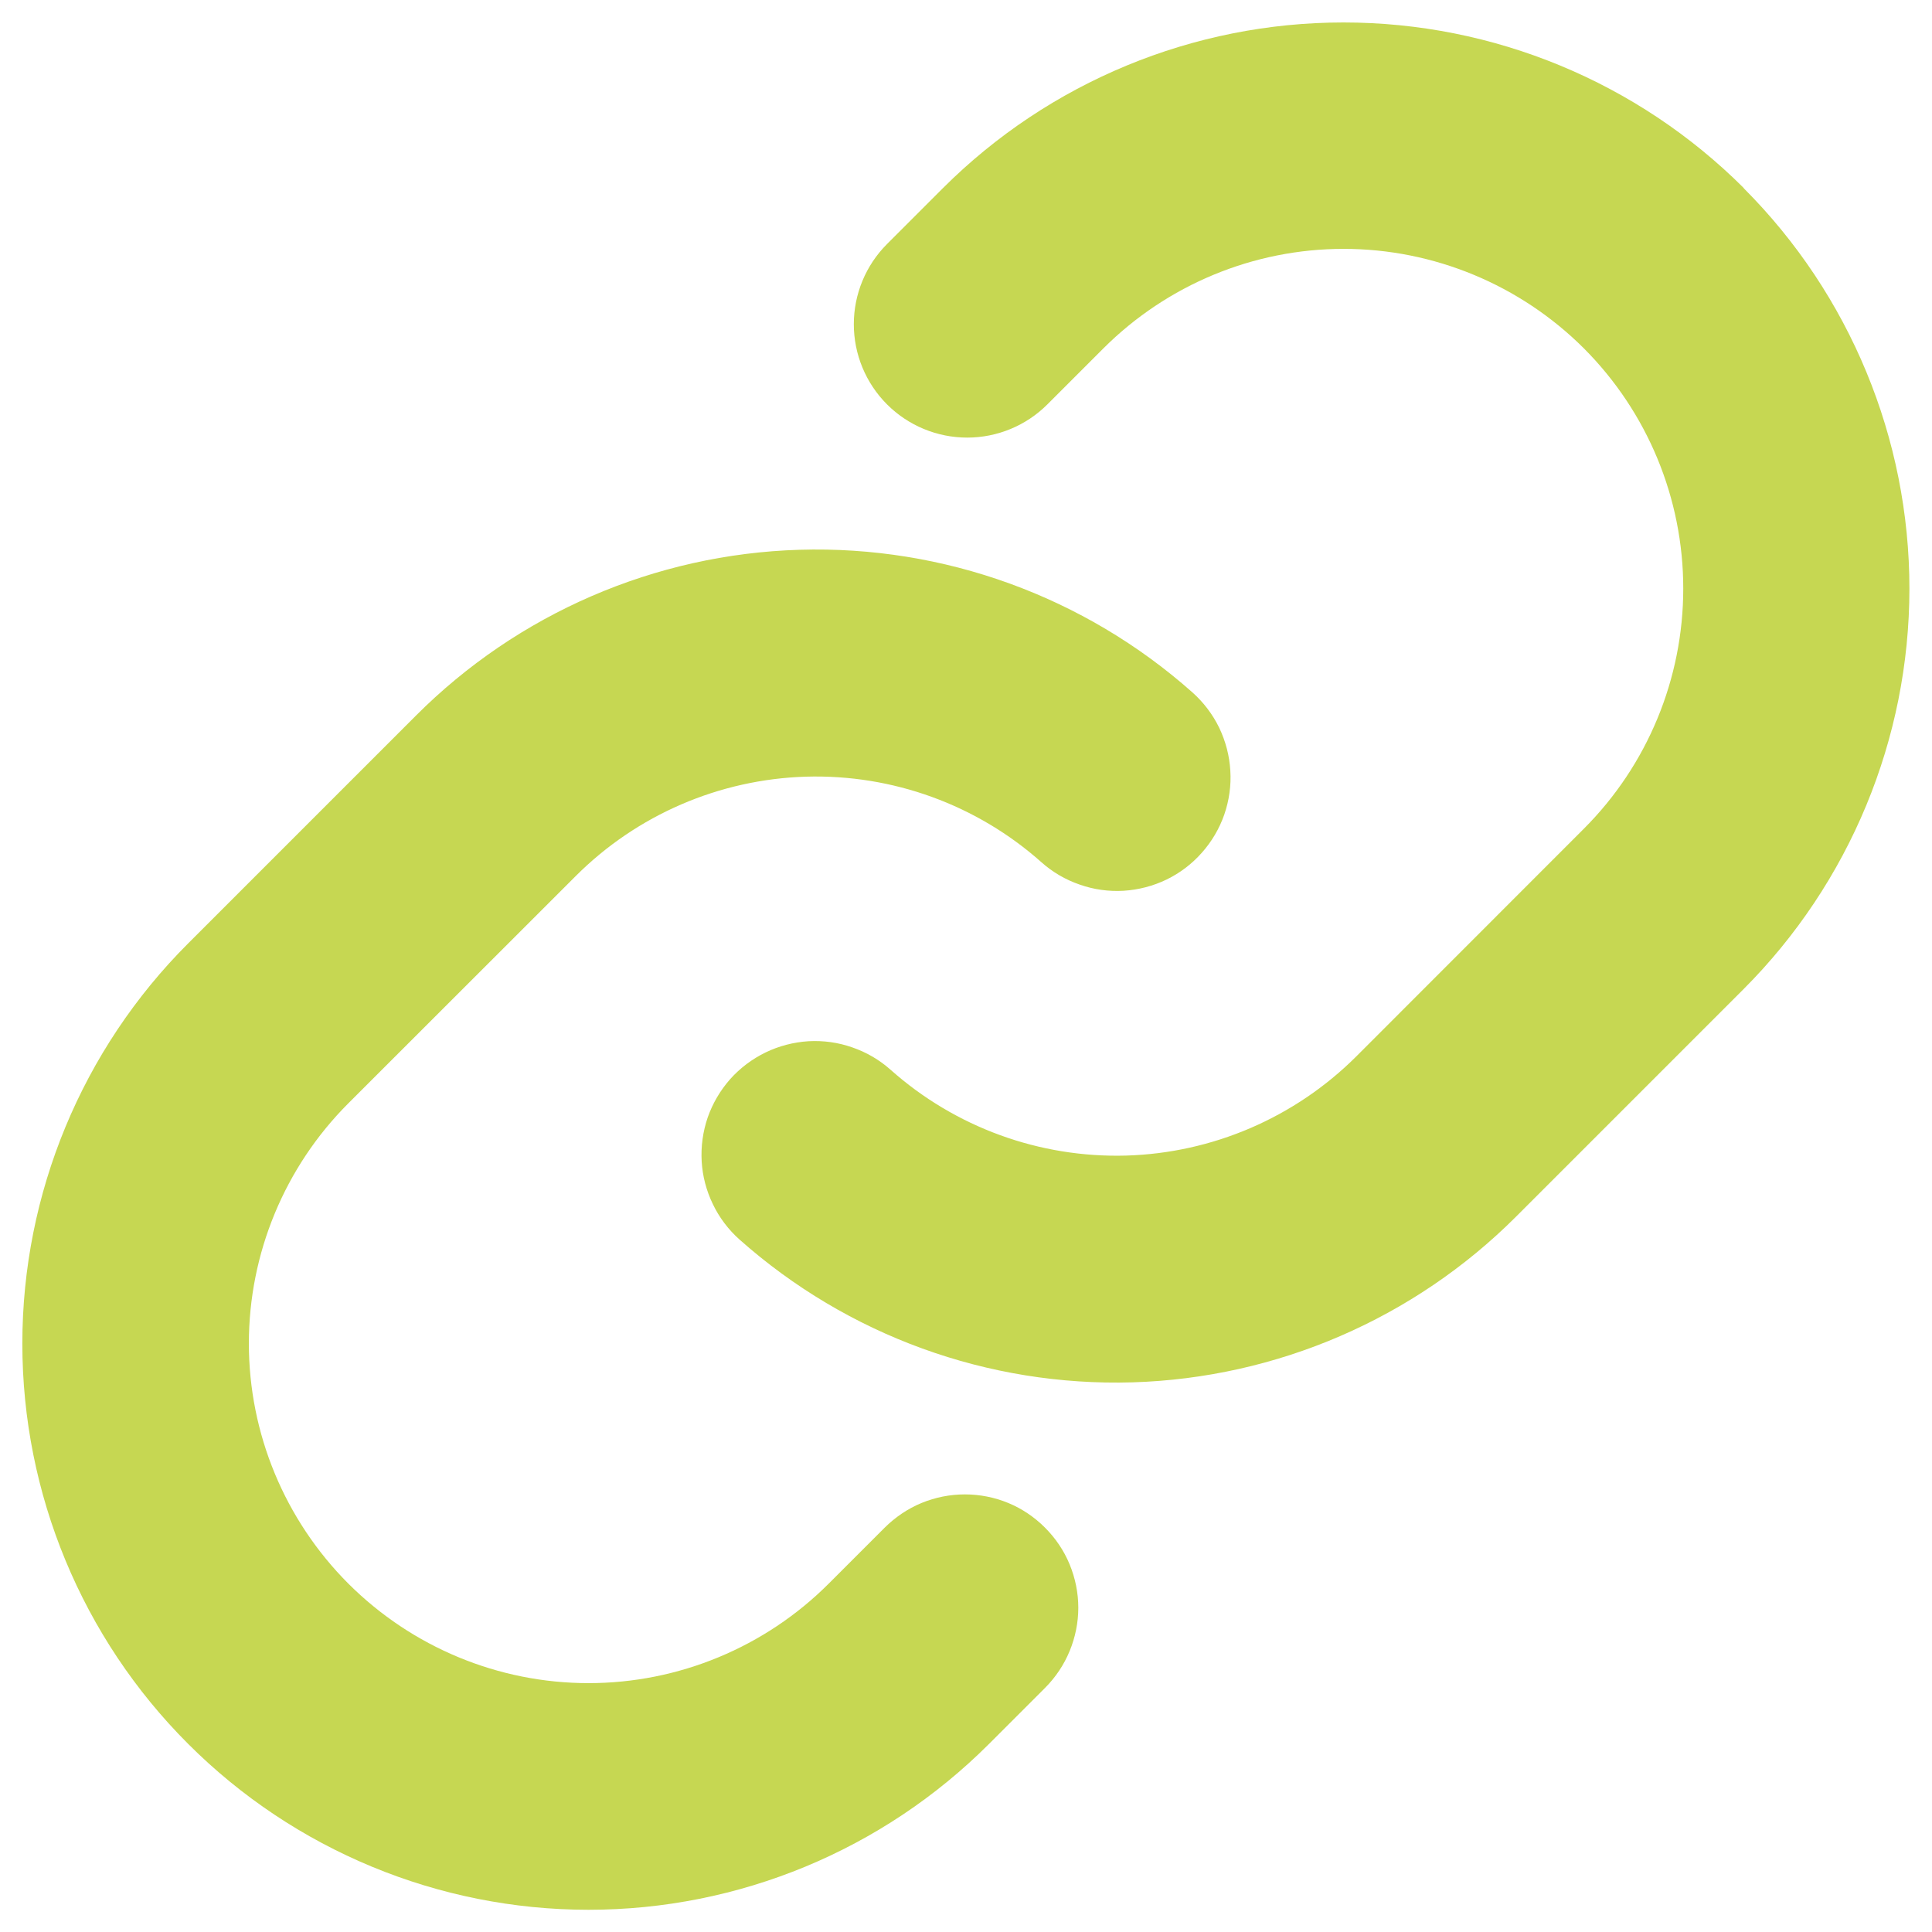
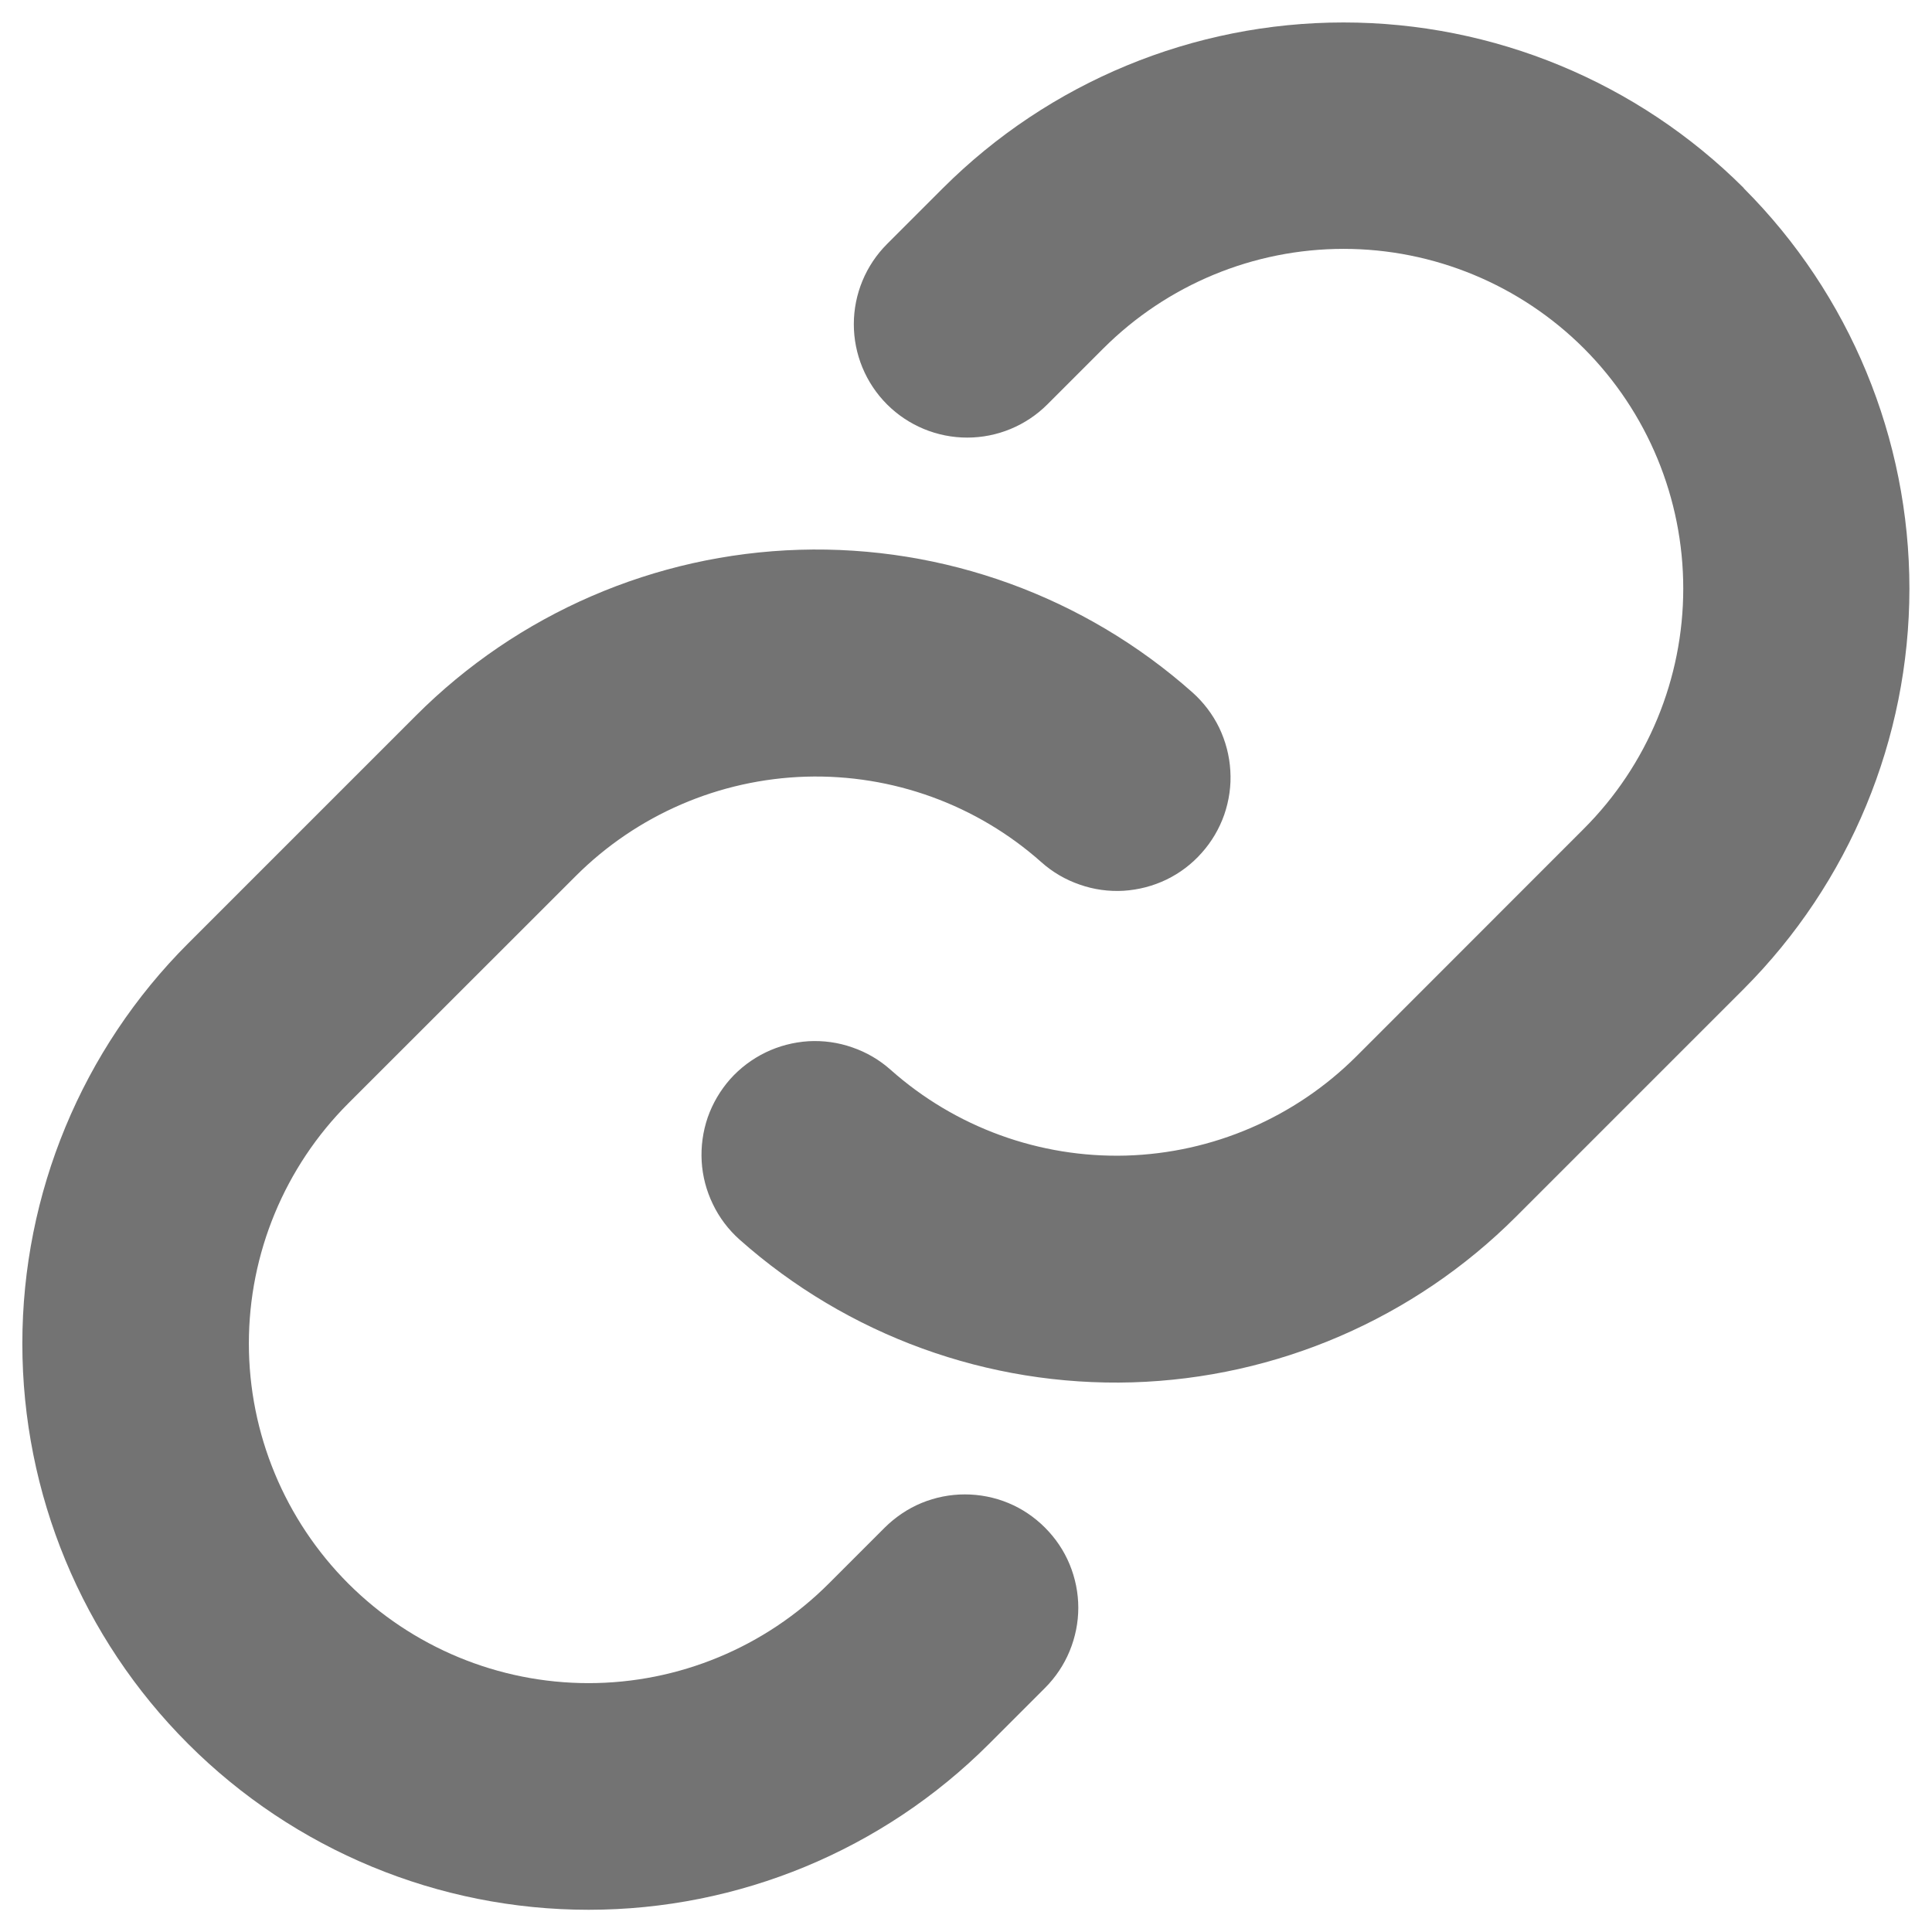
<svg xmlns="http://www.w3.org/2000/svg" width="16" height="16" viewBox="0 0 16 16" fill="none">
-   <path d="M8.654 12.651C8.741 12.738 8.811 12.841 8.858 12.955C8.905 13.069 8.93 13.191 8.93 13.315C8.93 13.438 8.905 13.56 8.858 13.674C8.811 13.788 8.741 13.892 8.654 13.979L8.19 14.443C7.311 15.322 6.118 15.816 4.874 15.816C3.631 15.816 2.438 15.322 1.559 14.443C0.679 13.564 0.185 12.371 0.185 11.127C0.185 9.884 0.679 8.691 1.559 7.812L3.443 5.928C4.288 5.081 5.425 4.589 6.621 4.553C7.816 4.517 8.981 4.94 9.875 5.734C9.967 5.816 10.043 5.916 10.097 6.027C10.15 6.138 10.182 6.259 10.189 6.382C10.197 6.506 10.179 6.629 10.139 6.746C10.098 6.863 10.035 6.97 9.953 7.062C9.871 7.155 9.772 7.23 9.661 7.284C9.549 7.338 9.429 7.369 9.305 7.377C9.182 7.384 9.058 7.367 8.942 7.326C8.825 7.286 8.717 7.223 8.625 7.141C8.089 6.664 7.391 6.411 6.674 6.432C5.957 6.454 5.275 6.748 4.768 7.255L2.885 9.137C2.358 9.664 2.061 10.38 2.061 11.126C2.061 11.872 2.358 12.587 2.885 13.115C3.413 13.642 4.128 13.939 4.874 13.939C5.62 13.939 6.336 13.642 6.863 13.115L7.327 12.651C7.415 12.564 7.518 12.494 7.632 12.447C7.746 12.4 7.868 12.376 7.991 12.376C8.114 12.376 8.236 12.4 8.35 12.447C8.464 12.494 8.567 12.564 8.654 12.651ZM14.441 1.557C13.561 0.679 12.369 0.186 11.126 0.186C9.883 0.186 8.69 0.679 7.81 1.557L7.346 2.021C7.17 2.197 7.071 2.436 7.071 2.685C7.071 2.934 7.17 3.173 7.346 3.349C7.522 3.525 7.761 3.624 8.01 3.624C8.259 3.624 8.498 3.525 8.674 3.349L9.138 2.885C9.666 2.358 10.381 2.061 11.127 2.061C11.873 2.061 12.589 2.358 13.117 2.885C13.644 3.413 13.94 4.128 13.94 4.874C13.94 5.62 13.644 6.336 13.117 6.863L11.233 8.748C10.725 9.255 10.043 9.549 9.326 9.57C8.609 9.59 7.911 9.336 7.375 8.859C7.283 8.777 7.175 8.714 7.058 8.674C6.942 8.633 6.818 8.616 6.695 8.623C6.572 8.631 6.451 8.662 6.34 8.716C6.229 8.77 6.129 8.845 6.047 8.937C5.965 9.03 5.902 9.137 5.861 9.254C5.821 9.371 5.804 9.494 5.811 9.618C5.818 9.741 5.85 9.862 5.904 9.973C5.957 10.084 6.033 10.184 6.125 10.266C7.019 11.06 8.182 11.483 9.378 11.448C10.573 11.412 11.71 10.921 12.555 10.076L14.439 8.192C15.318 7.312 15.812 6.12 15.813 4.876C15.813 3.632 15.32 2.439 14.441 1.559V1.557Z" fill="#C6D752" />
+   <path d="M8.654 12.651C8.741 12.738 8.811 12.841 8.858 12.955C8.905 13.069 8.93 13.191 8.93 13.315C8.93 13.438 8.905 13.56 8.858 13.674C8.811 13.788 8.741 13.892 8.654 13.979L8.19 14.443C7.311 15.322 6.118 15.816 4.874 15.816C3.631 15.816 2.438 15.322 1.559 14.443C0.679 13.564 0.185 12.371 0.185 11.127C0.185 9.884 0.679 8.691 1.559 7.812L3.443 5.928C4.288 5.081 5.425 4.589 6.621 4.553C7.816 4.517 8.981 4.94 9.875 5.734C9.967 5.816 10.043 5.916 10.097 6.027C10.15 6.138 10.182 6.259 10.189 6.382C10.197 6.506 10.179 6.629 10.139 6.746C10.098 6.863 10.035 6.97 9.953 7.062C9.871 7.155 9.772 7.23 9.661 7.284C9.549 7.338 9.429 7.369 9.305 7.377C9.182 7.384 9.058 7.367 8.942 7.326C8.825 7.286 8.717 7.223 8.625 7.141C8.089 6.664 7.391 6.411 6.674 6.432C5.957 6.454 5.275 6.748 4.768 7.255L2.885 9.137C2.358 9.664 2.061 10.38 2.061 11.126C2.061 11.872 2.358 12.587 2.885 13.115C3.413 13.642 4.128 13.939 4.874 13.939C5.62 13.939 6.336 13.642 6.863 13.115L7.327 12.651C7.415 12.564 7.518 12.494 7.632 12.447C7.746 12.4 7.868 12.376 7.991 12.376C8.114 12.376 8.236 12.4 8.35 12.447C8.464 12.494 8.567 12.564 8.654 12.651ZM14.441 1.557C13.561 0.679 12.369 0.186 11.126 0.186C9.883 0.186 8.69 0.679 7.81 1.557L7.346 2.021C7.17 2.197 7.071 2.436 7.071 2.685C7.071 2.934 7.17 3.173 7.346 3.349C7.522 3.525 7.761 3.624 8.01 3.624C8.259 3.624 8.498 3.525 8.674 3.349L9.138 2.885C9.666 2.358 10.381 2.061 11.127 2.061C11.873 2.061 12.589 2.358 13.117 2.885C13.644 3.413 13.94 4.128 13.94 4.874C13.94 5.62 13.644 6.336 13.117 6.863L11.233 8.748C10.725 9.255 10.043 9.549 9.326 9.57C8.609 9.59 7.911 9.336 7.375 8.859C7.283 8.777 7.175 8.714 7.058 8.674C6.942 8.633 6.818 8.616 6.695 8.623C6.572 8.631 6.451 8.662 6.34 8.716C6.229 8.77 6.129 8.845 6.047 8.937C5.965 9.03 5.902 9.137 5.861 9.254C5.821 9.371 5.804 9.494 5.811 9.618C5.818 9.741 5.85 9.862 5.904 9.973C5.957 10.084 6.033 10.184 6.125 10.266C7.019 11.06 8.182 11.483 9.378 11.448C10.573 11.412 11.71 10.921 12.555 10.076L14.439 8.192C15.318 7.312 15.812 6.12 15.813 4.876C15.813 3.632 15.32 2.439 14.441 1.559V1.557Z" fill="#737373" />
</svg>
